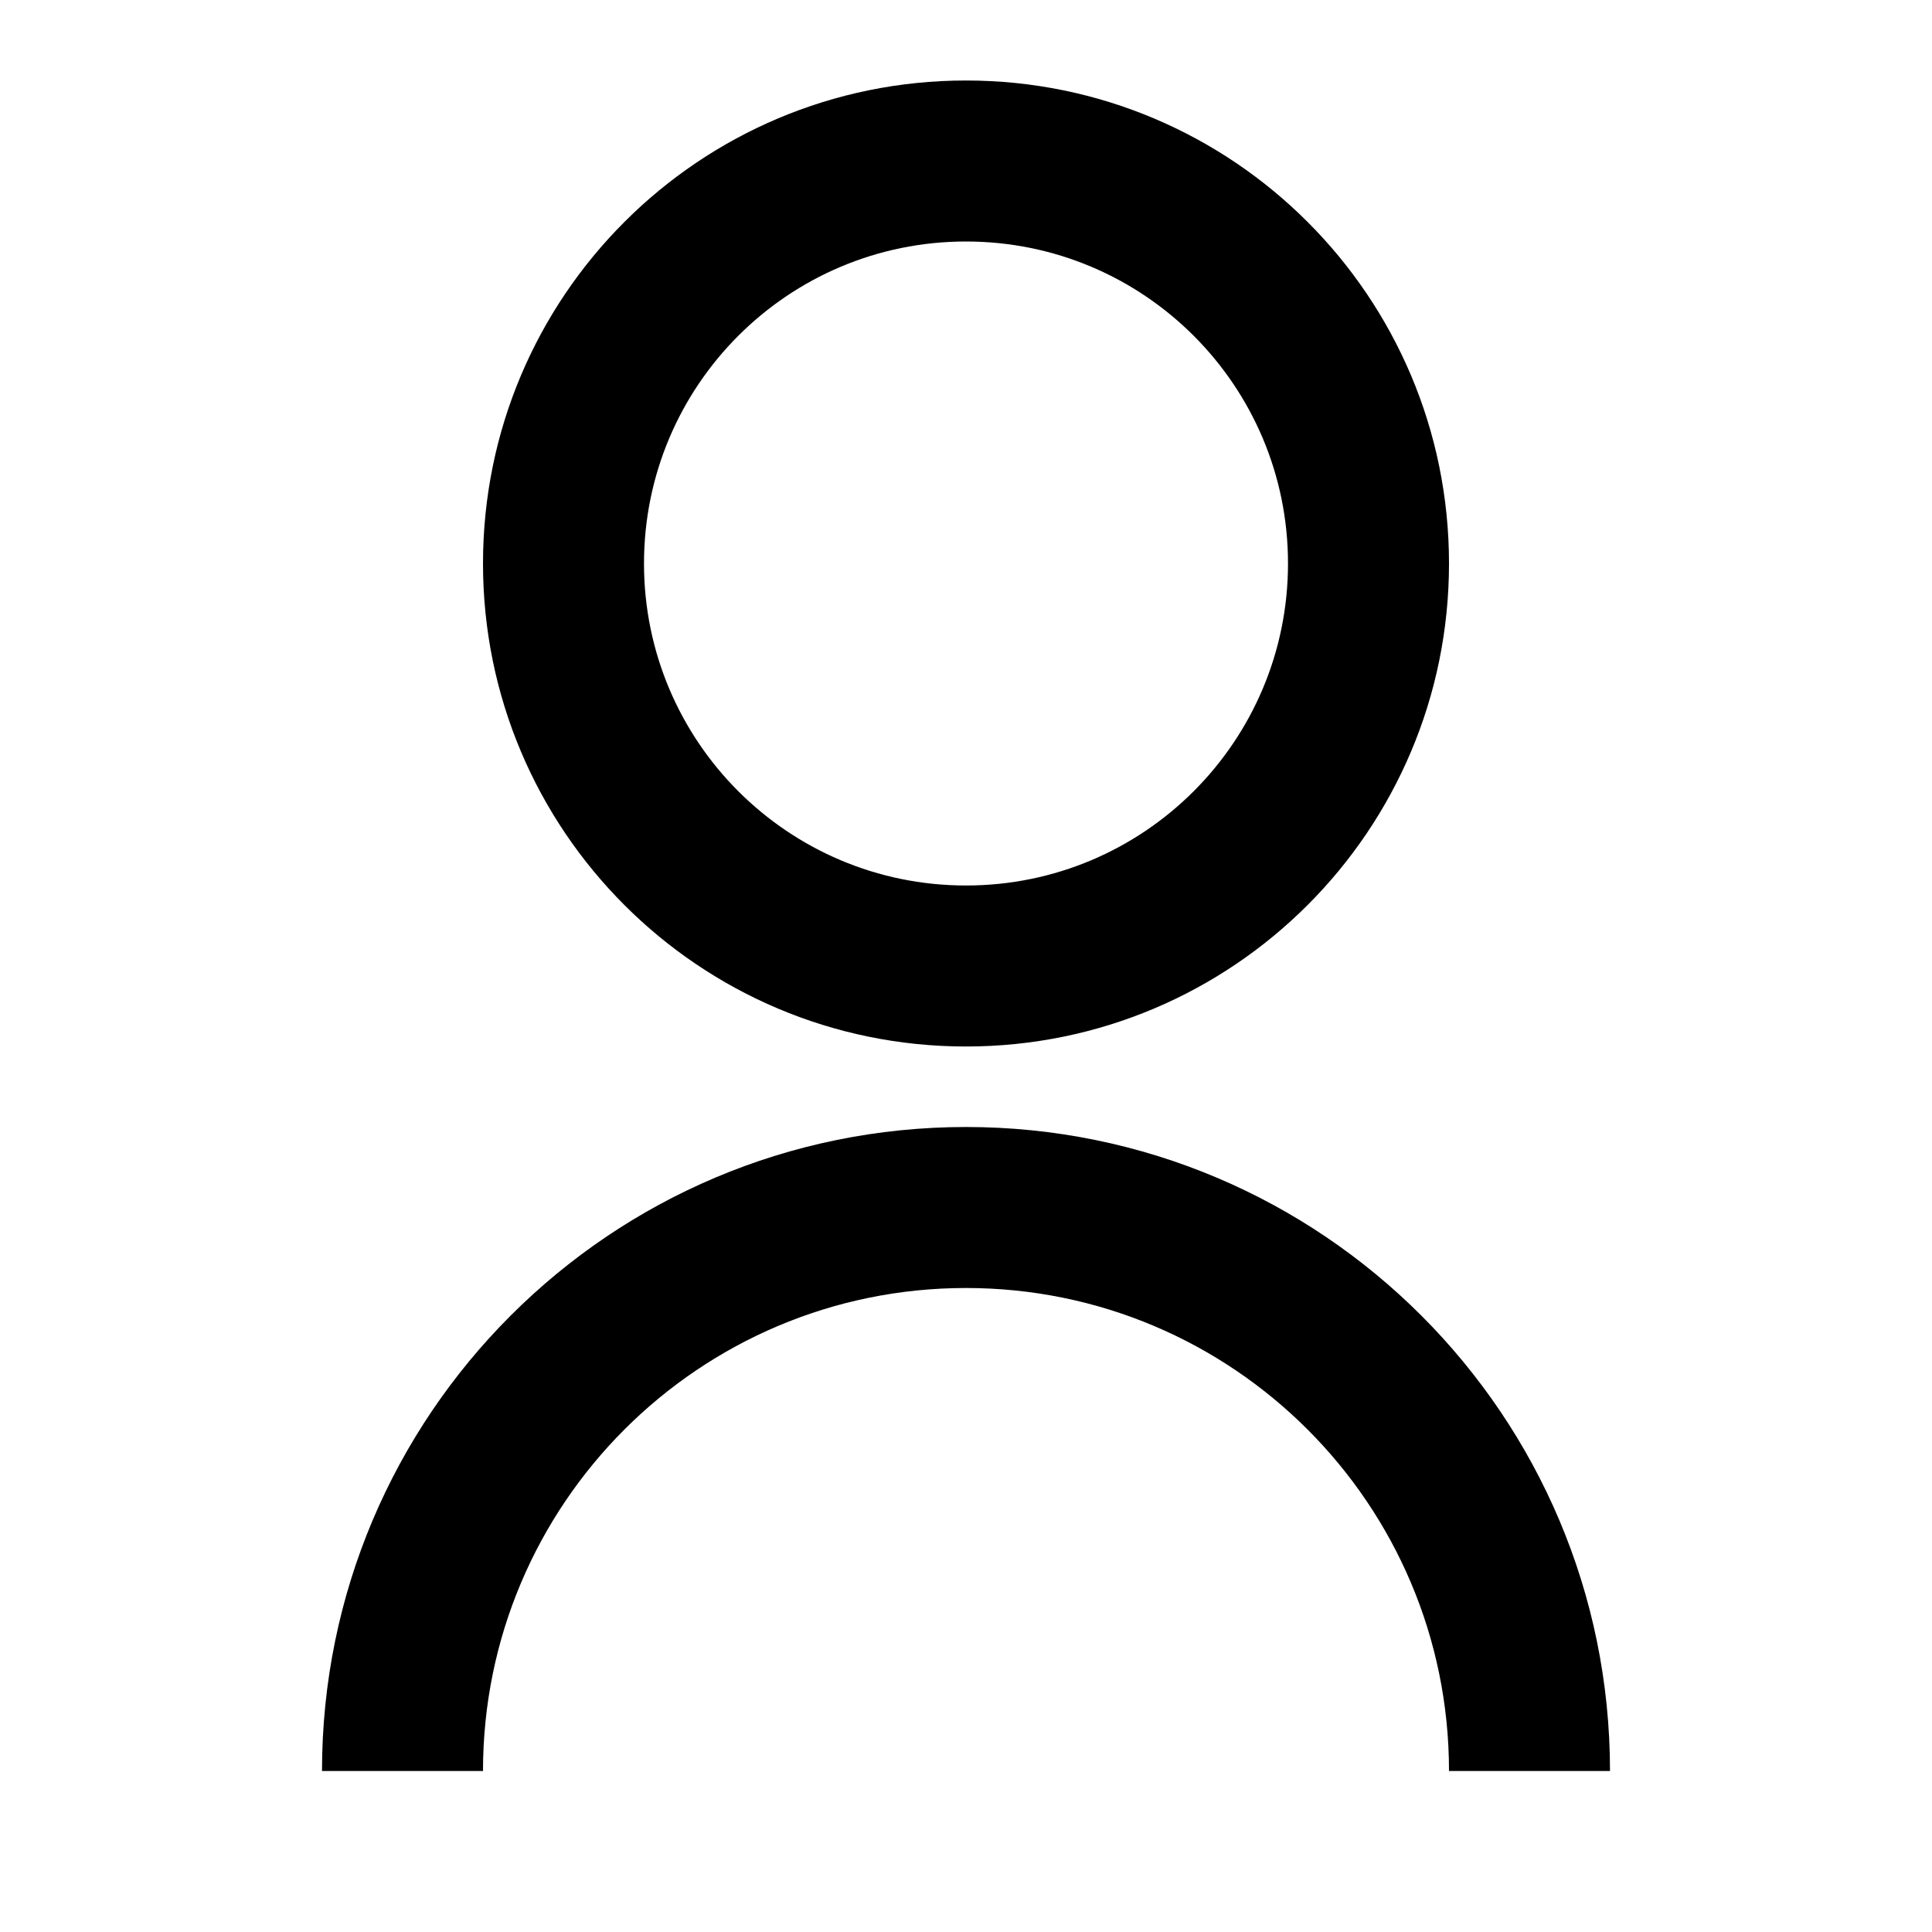
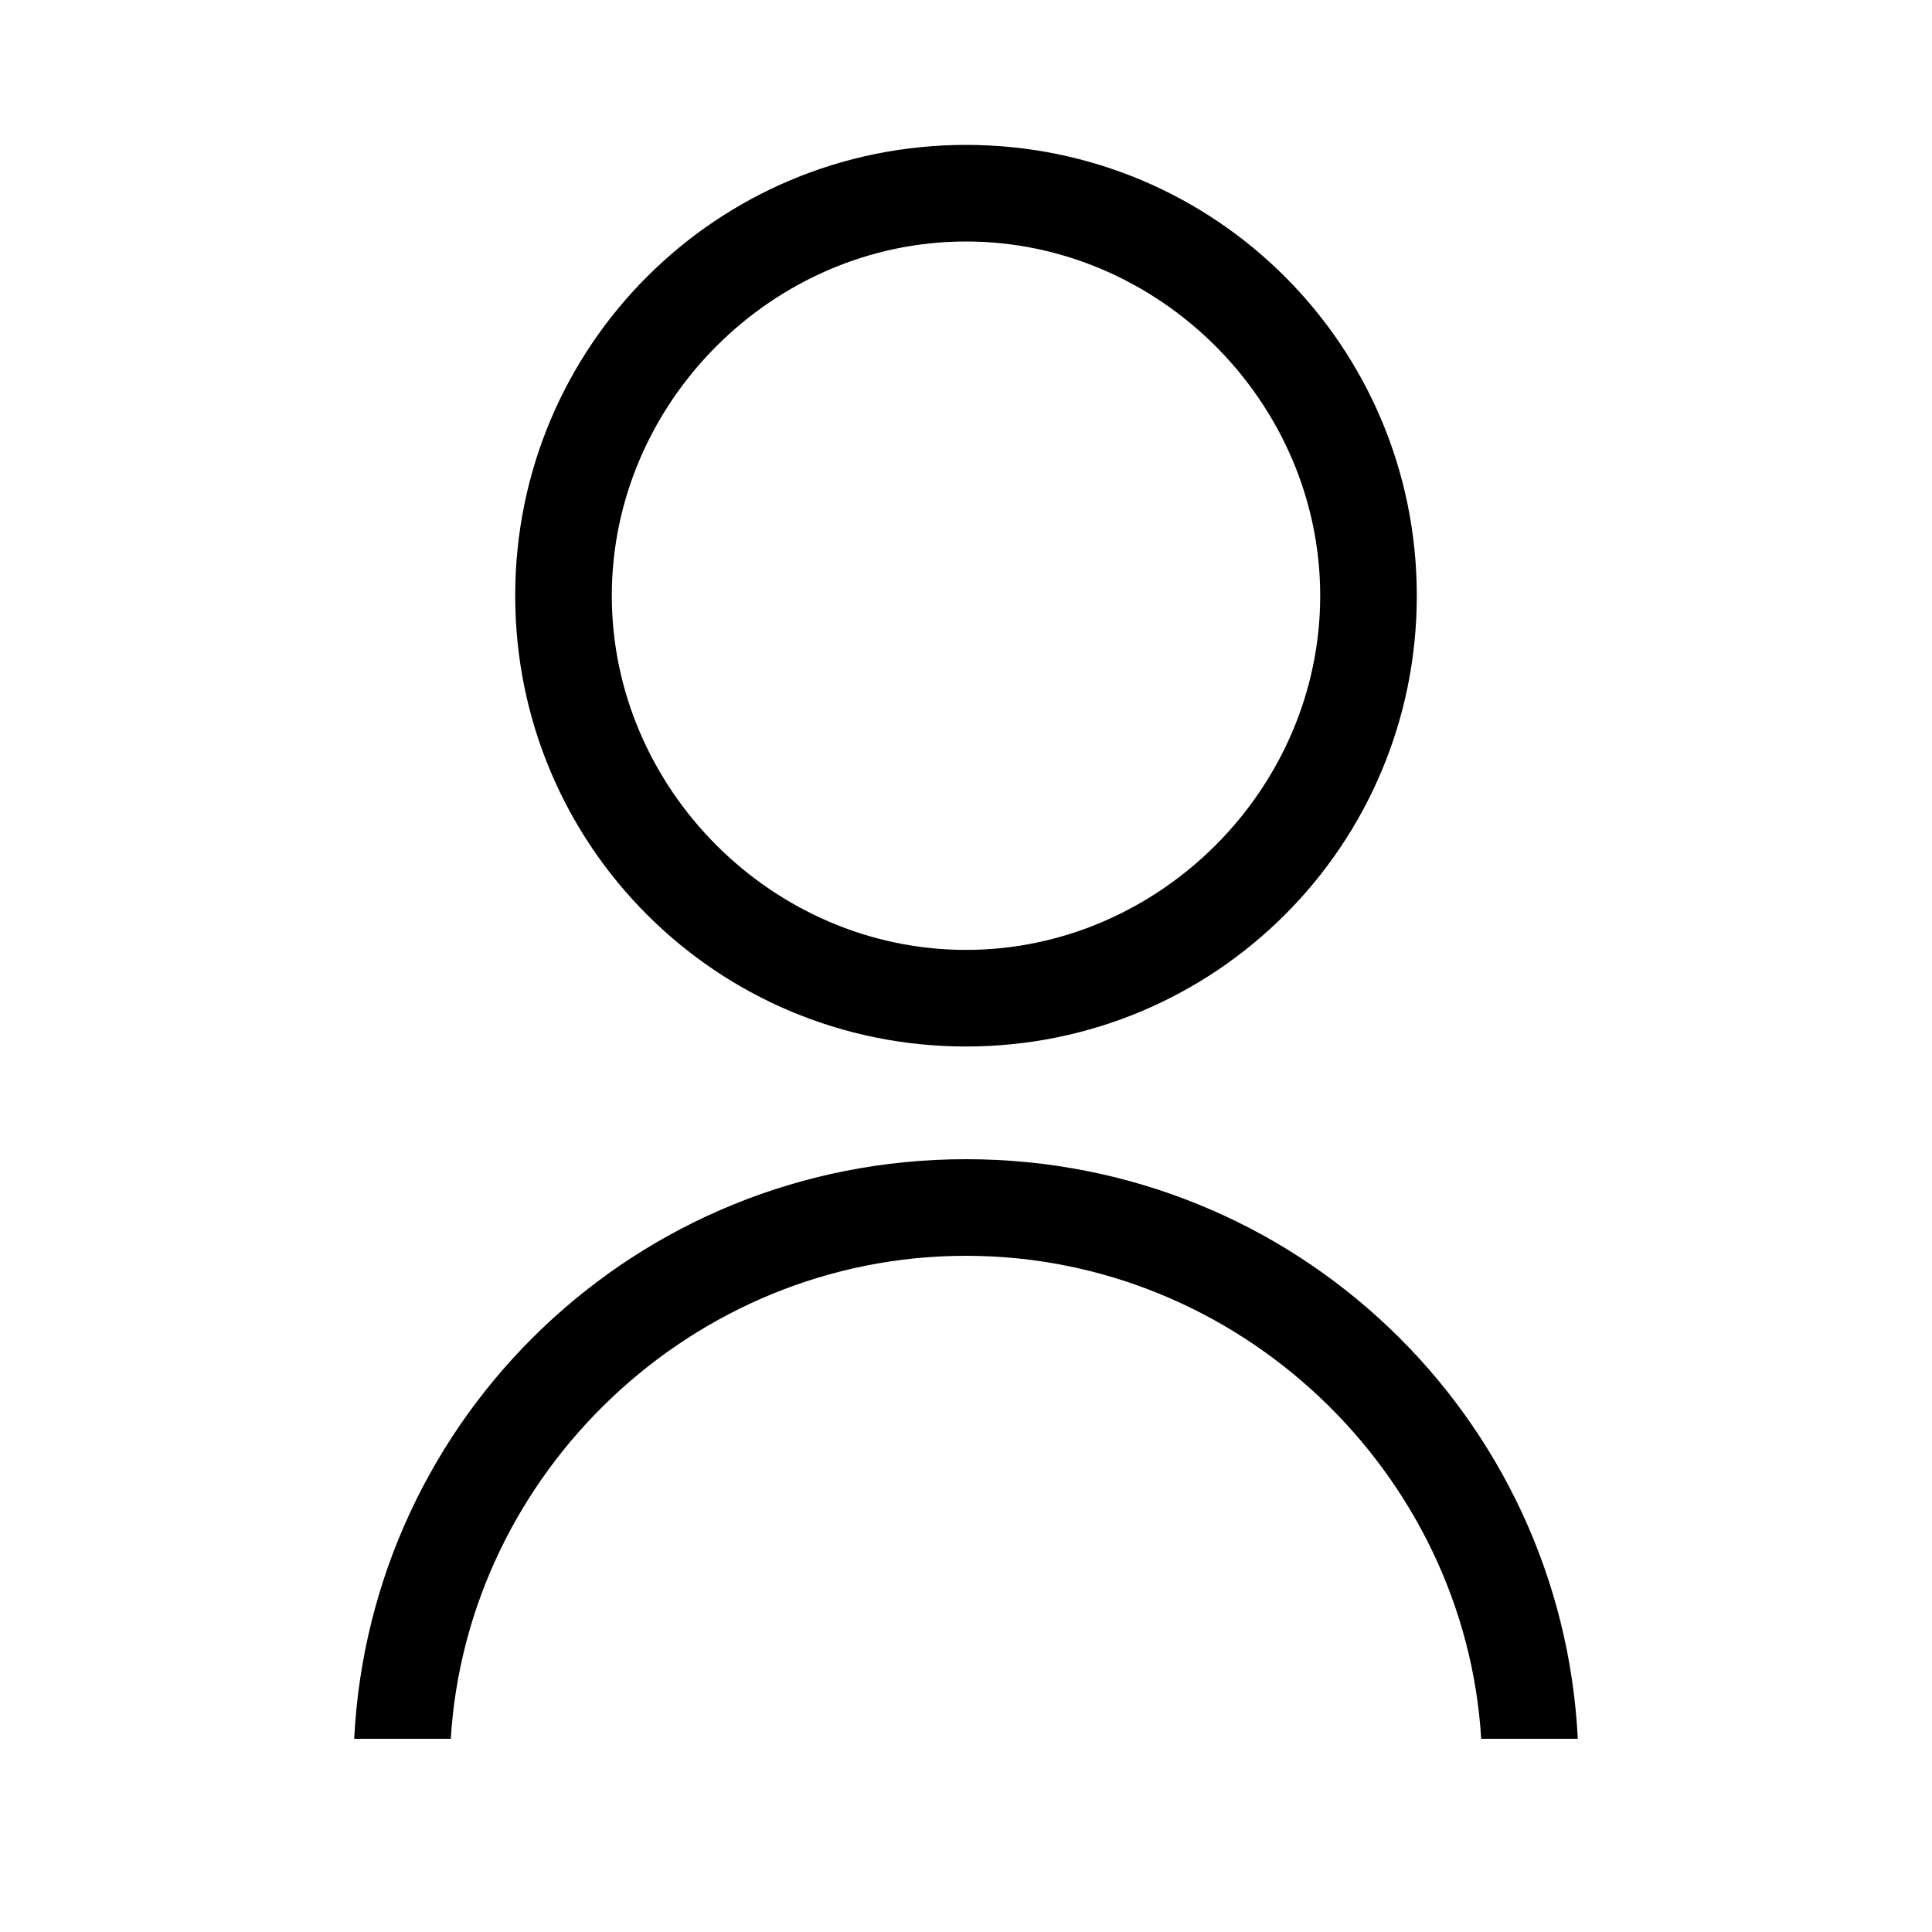
- <svg xmlns="http://www.w3.org/2000/svg" viewBox="0 0 24 24" width="24" height="24">
-   <path fill="none" d="M0 0h24v24H0z" />
-   <path d="M4 22a8 8 0 1 1 16 0h-2a6 6 0 1 0-12 0H4zm8-9c-3.315 0-6-2.685-6-6s2.685-6 6-6 6 2.685 6 6-2.685 6-6 6zm0-2c2.21 0 4-1.79 4-4s-1.79-4-4-4-4 1.79-4 4 1.79 4 4 4z" />
+ <svg xmlns="http://www.w3.org/2000/svg" version="1.1" id="Layer_1" x="0px" y="0px" viewBox="0 0 24 24" style="enable-background:new 0 0 24 24;" xml:space="preserve">
+   <path d="M18.4,21.6c-0.2-3.3-3-6-6.4-6s-6.2,2.7-6.4,6H4.4c0.2-4,3.5-7.2,7.6-7.2s7.4,3.2,7.6,7.2H18.4z" />
+   <path d="M12,1.8c-3.1,0-5.6,2.5-5.6,5.6S8.9,13,12,13s5.6-2.5,5.6-5.6S15.1,1.8,12,1.8z M12,11.8c-2.4,0-4.4-2-4.4-4.4S9.6,3,12,3  s4.4,2,4.4,4.4S14.4,11.8,12,11.8z" />
</svg>
